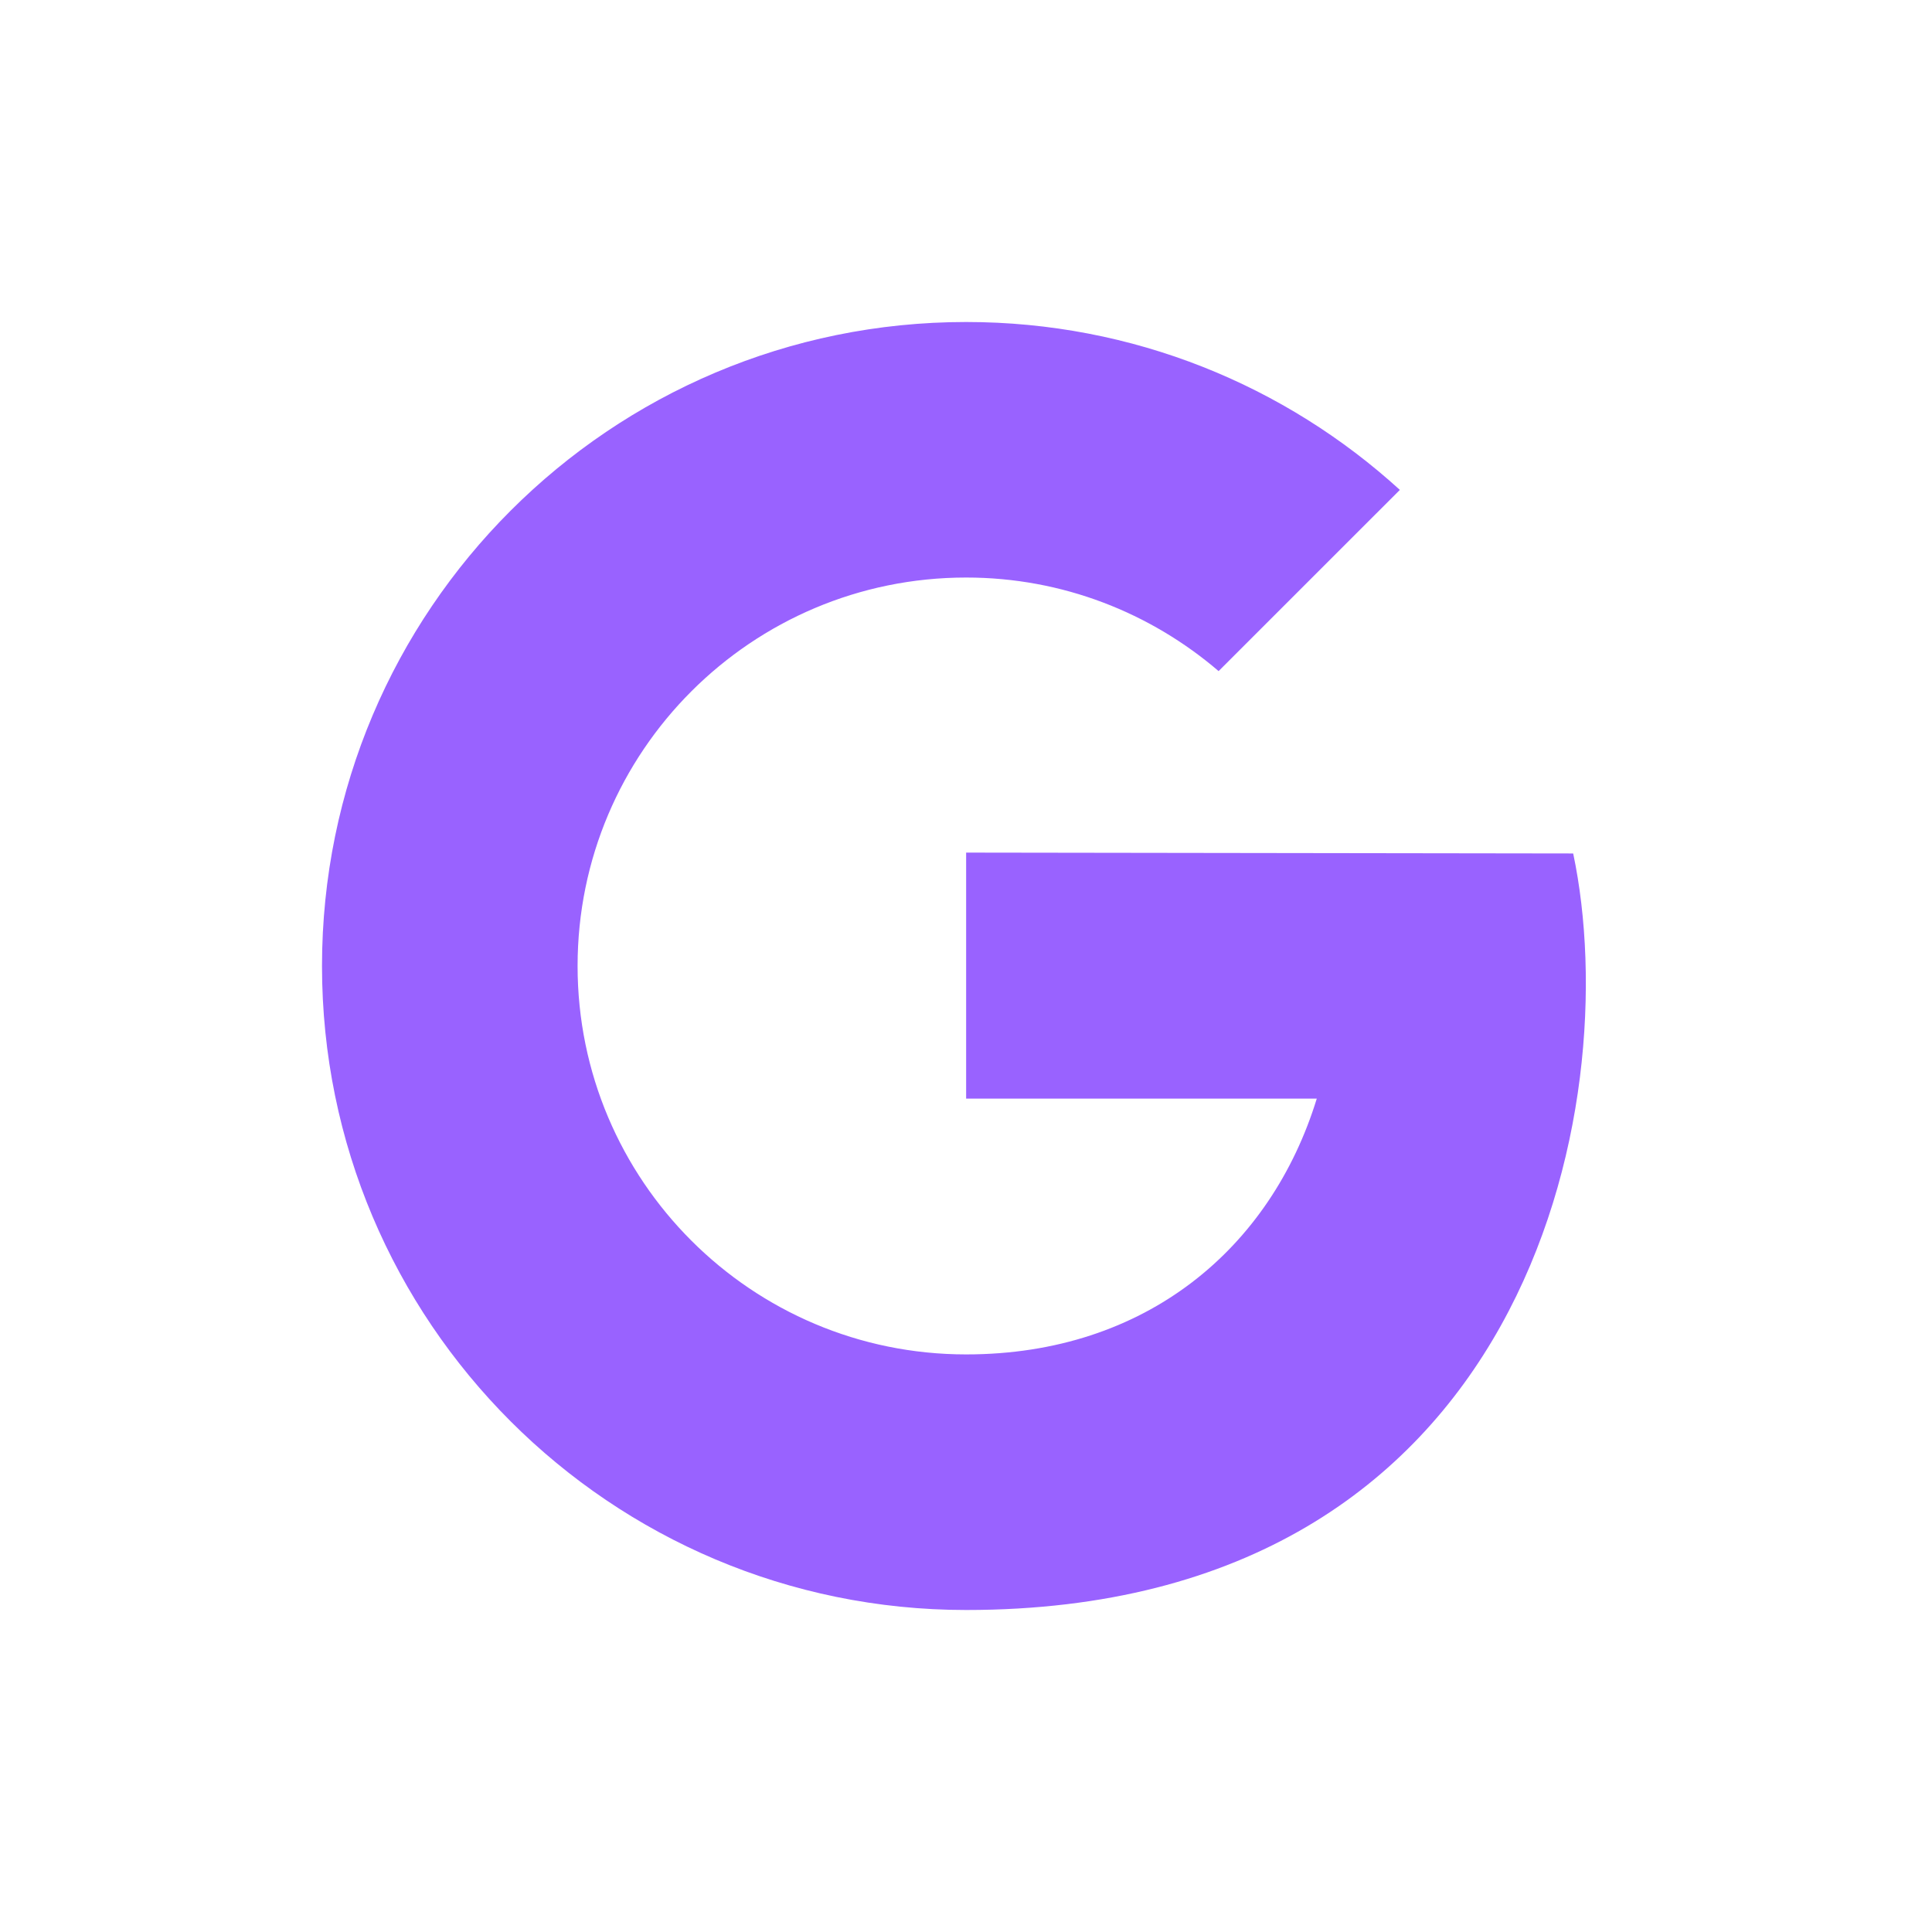
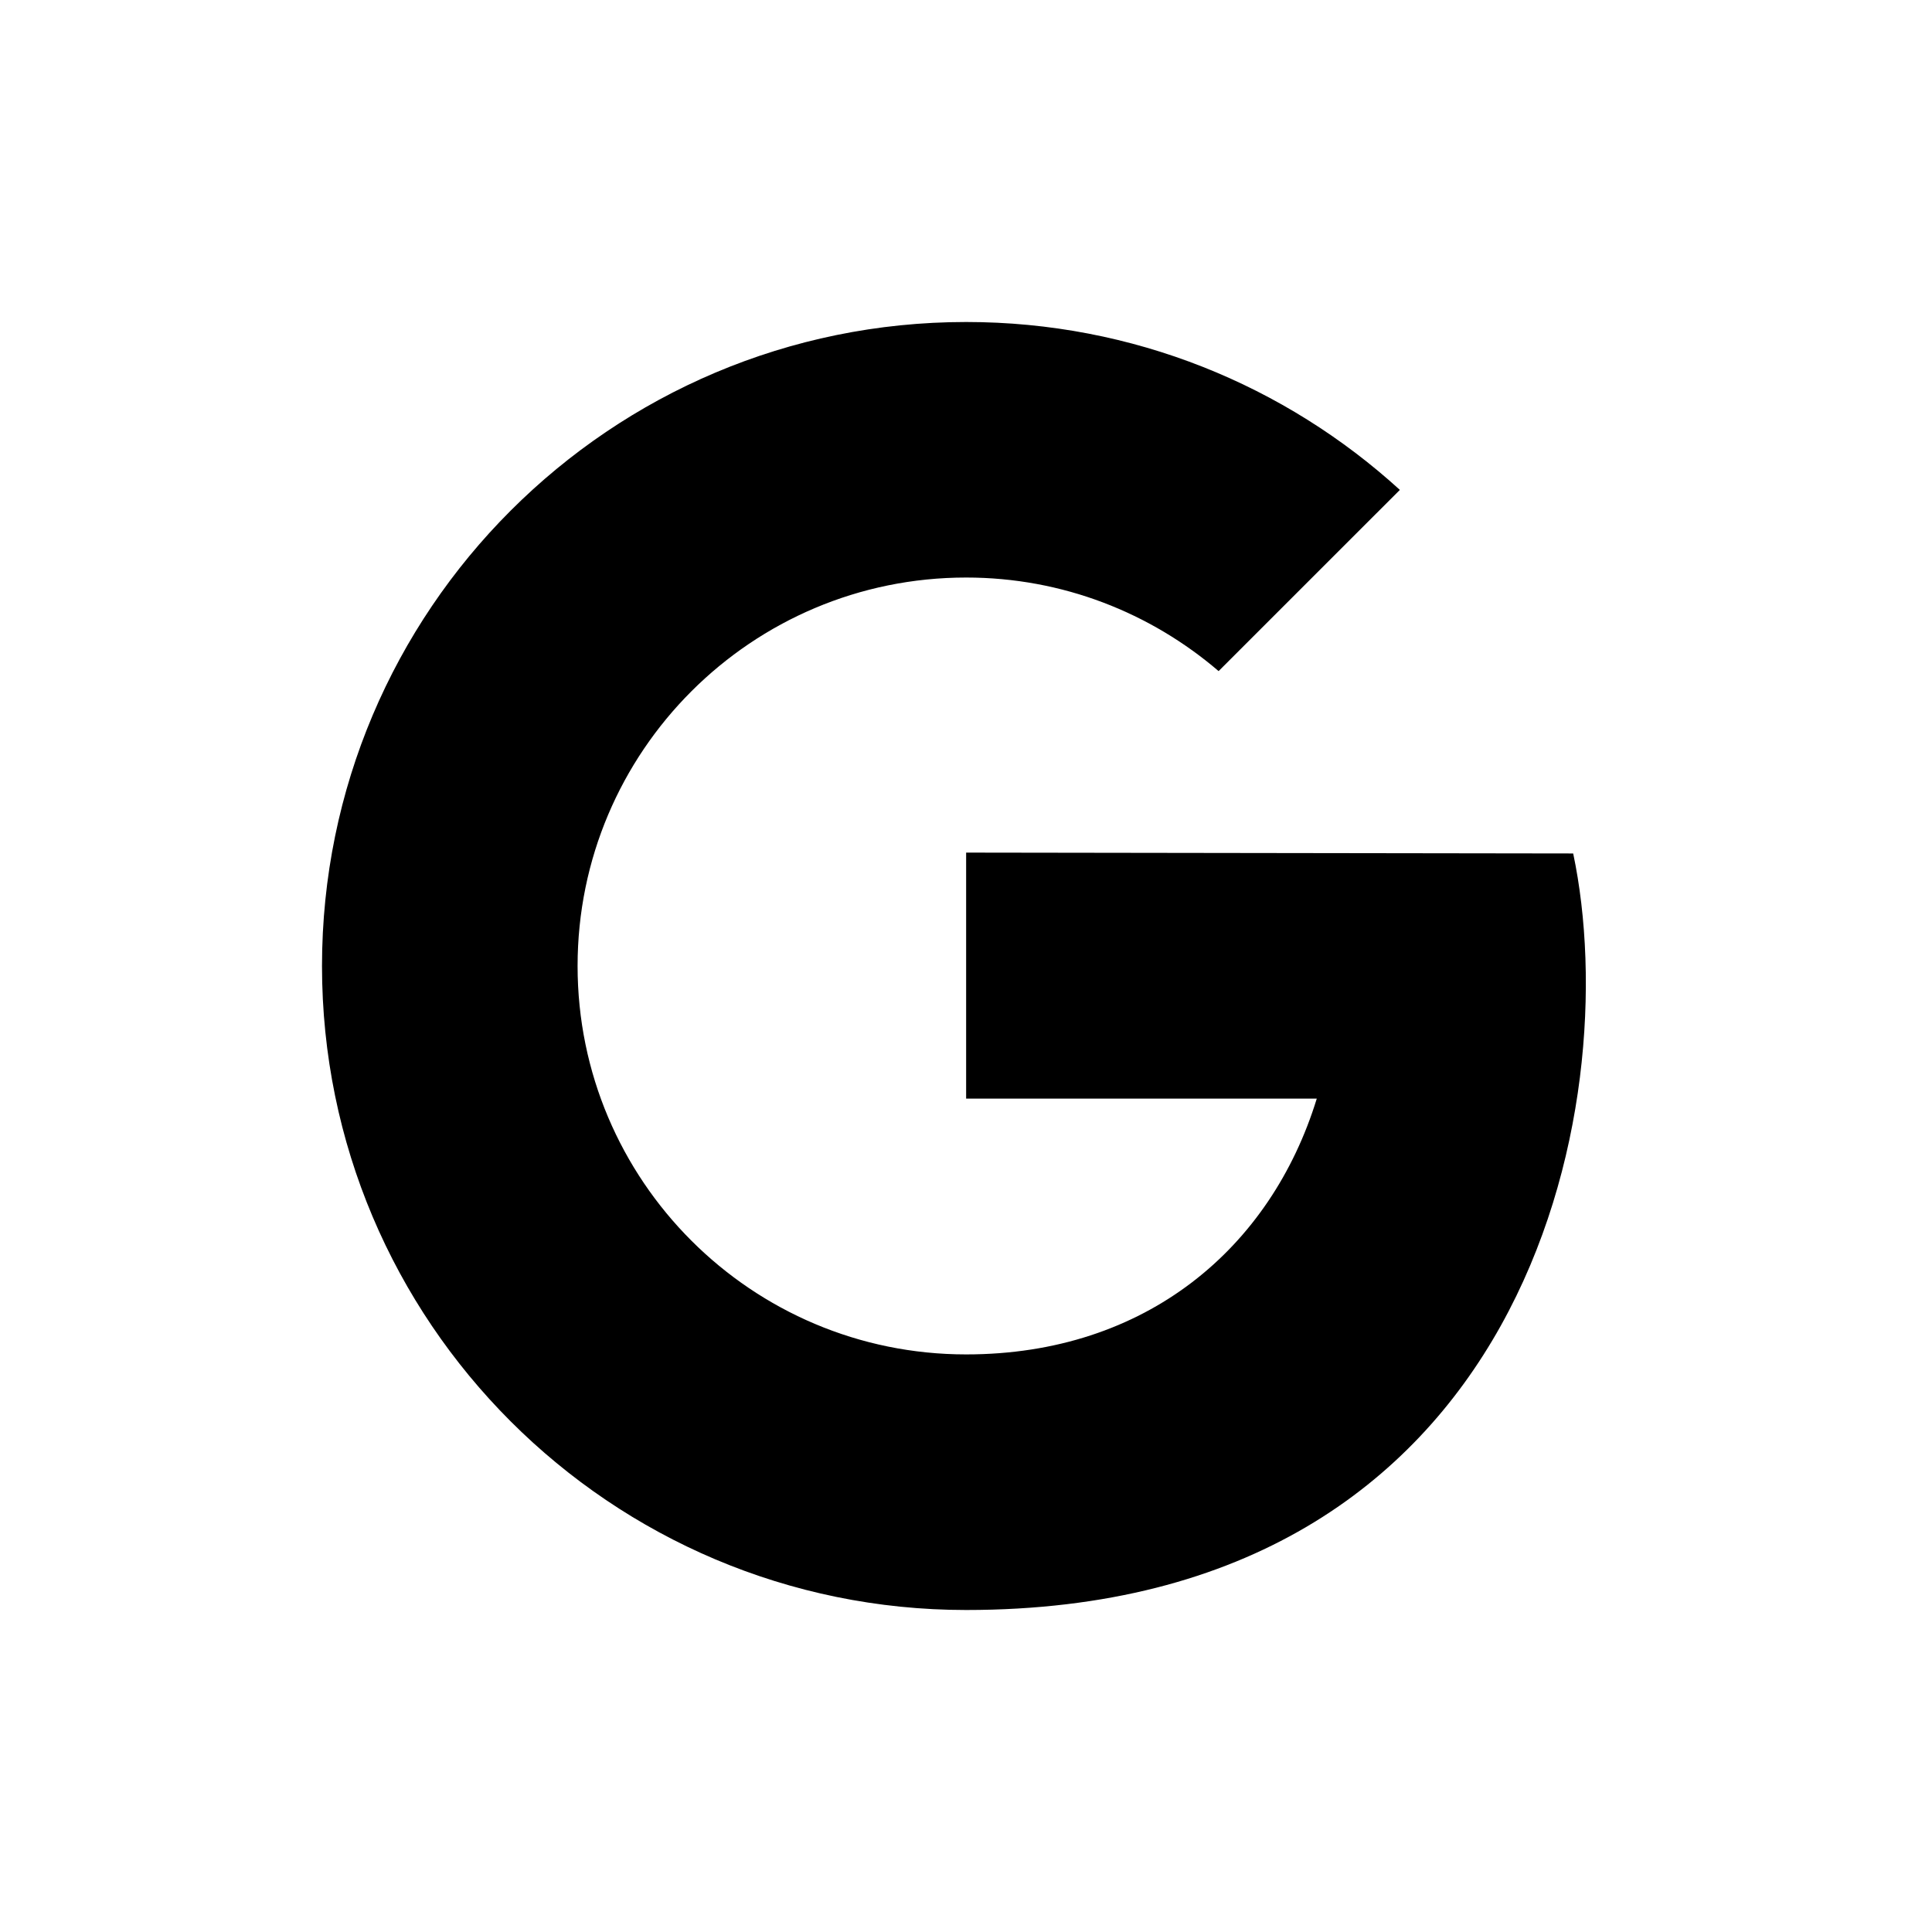
- <svg xmlns="http://www.w3.org/2000/svg" x="0px" y="0px" width="50" height="50" viewBox="0 0 72 72" fill="#9962ff">
+ <svg xmlns="http://www.w3.org/2000/svg" viewBox="0 0 72 72">
  <path d="M36.005,31.774l22.623,0.032C60.603,41.161,56.993,60,36.005,60C22.748,60,12,49.255,12,36s10.748-24,24.005-24 c6.227,0,11.899,2.371,16.164,6.257l-6.755,6.753c-2.532-2.169-5.813-3.487-9.409-3.487c-7.996,0-14.48,6.481-14.48,14.476 s6.482,14.476,14.48,14.476c6.716,0,11.359-3.975,13.067-9.532H36.005V31.774z" />
</svg>
